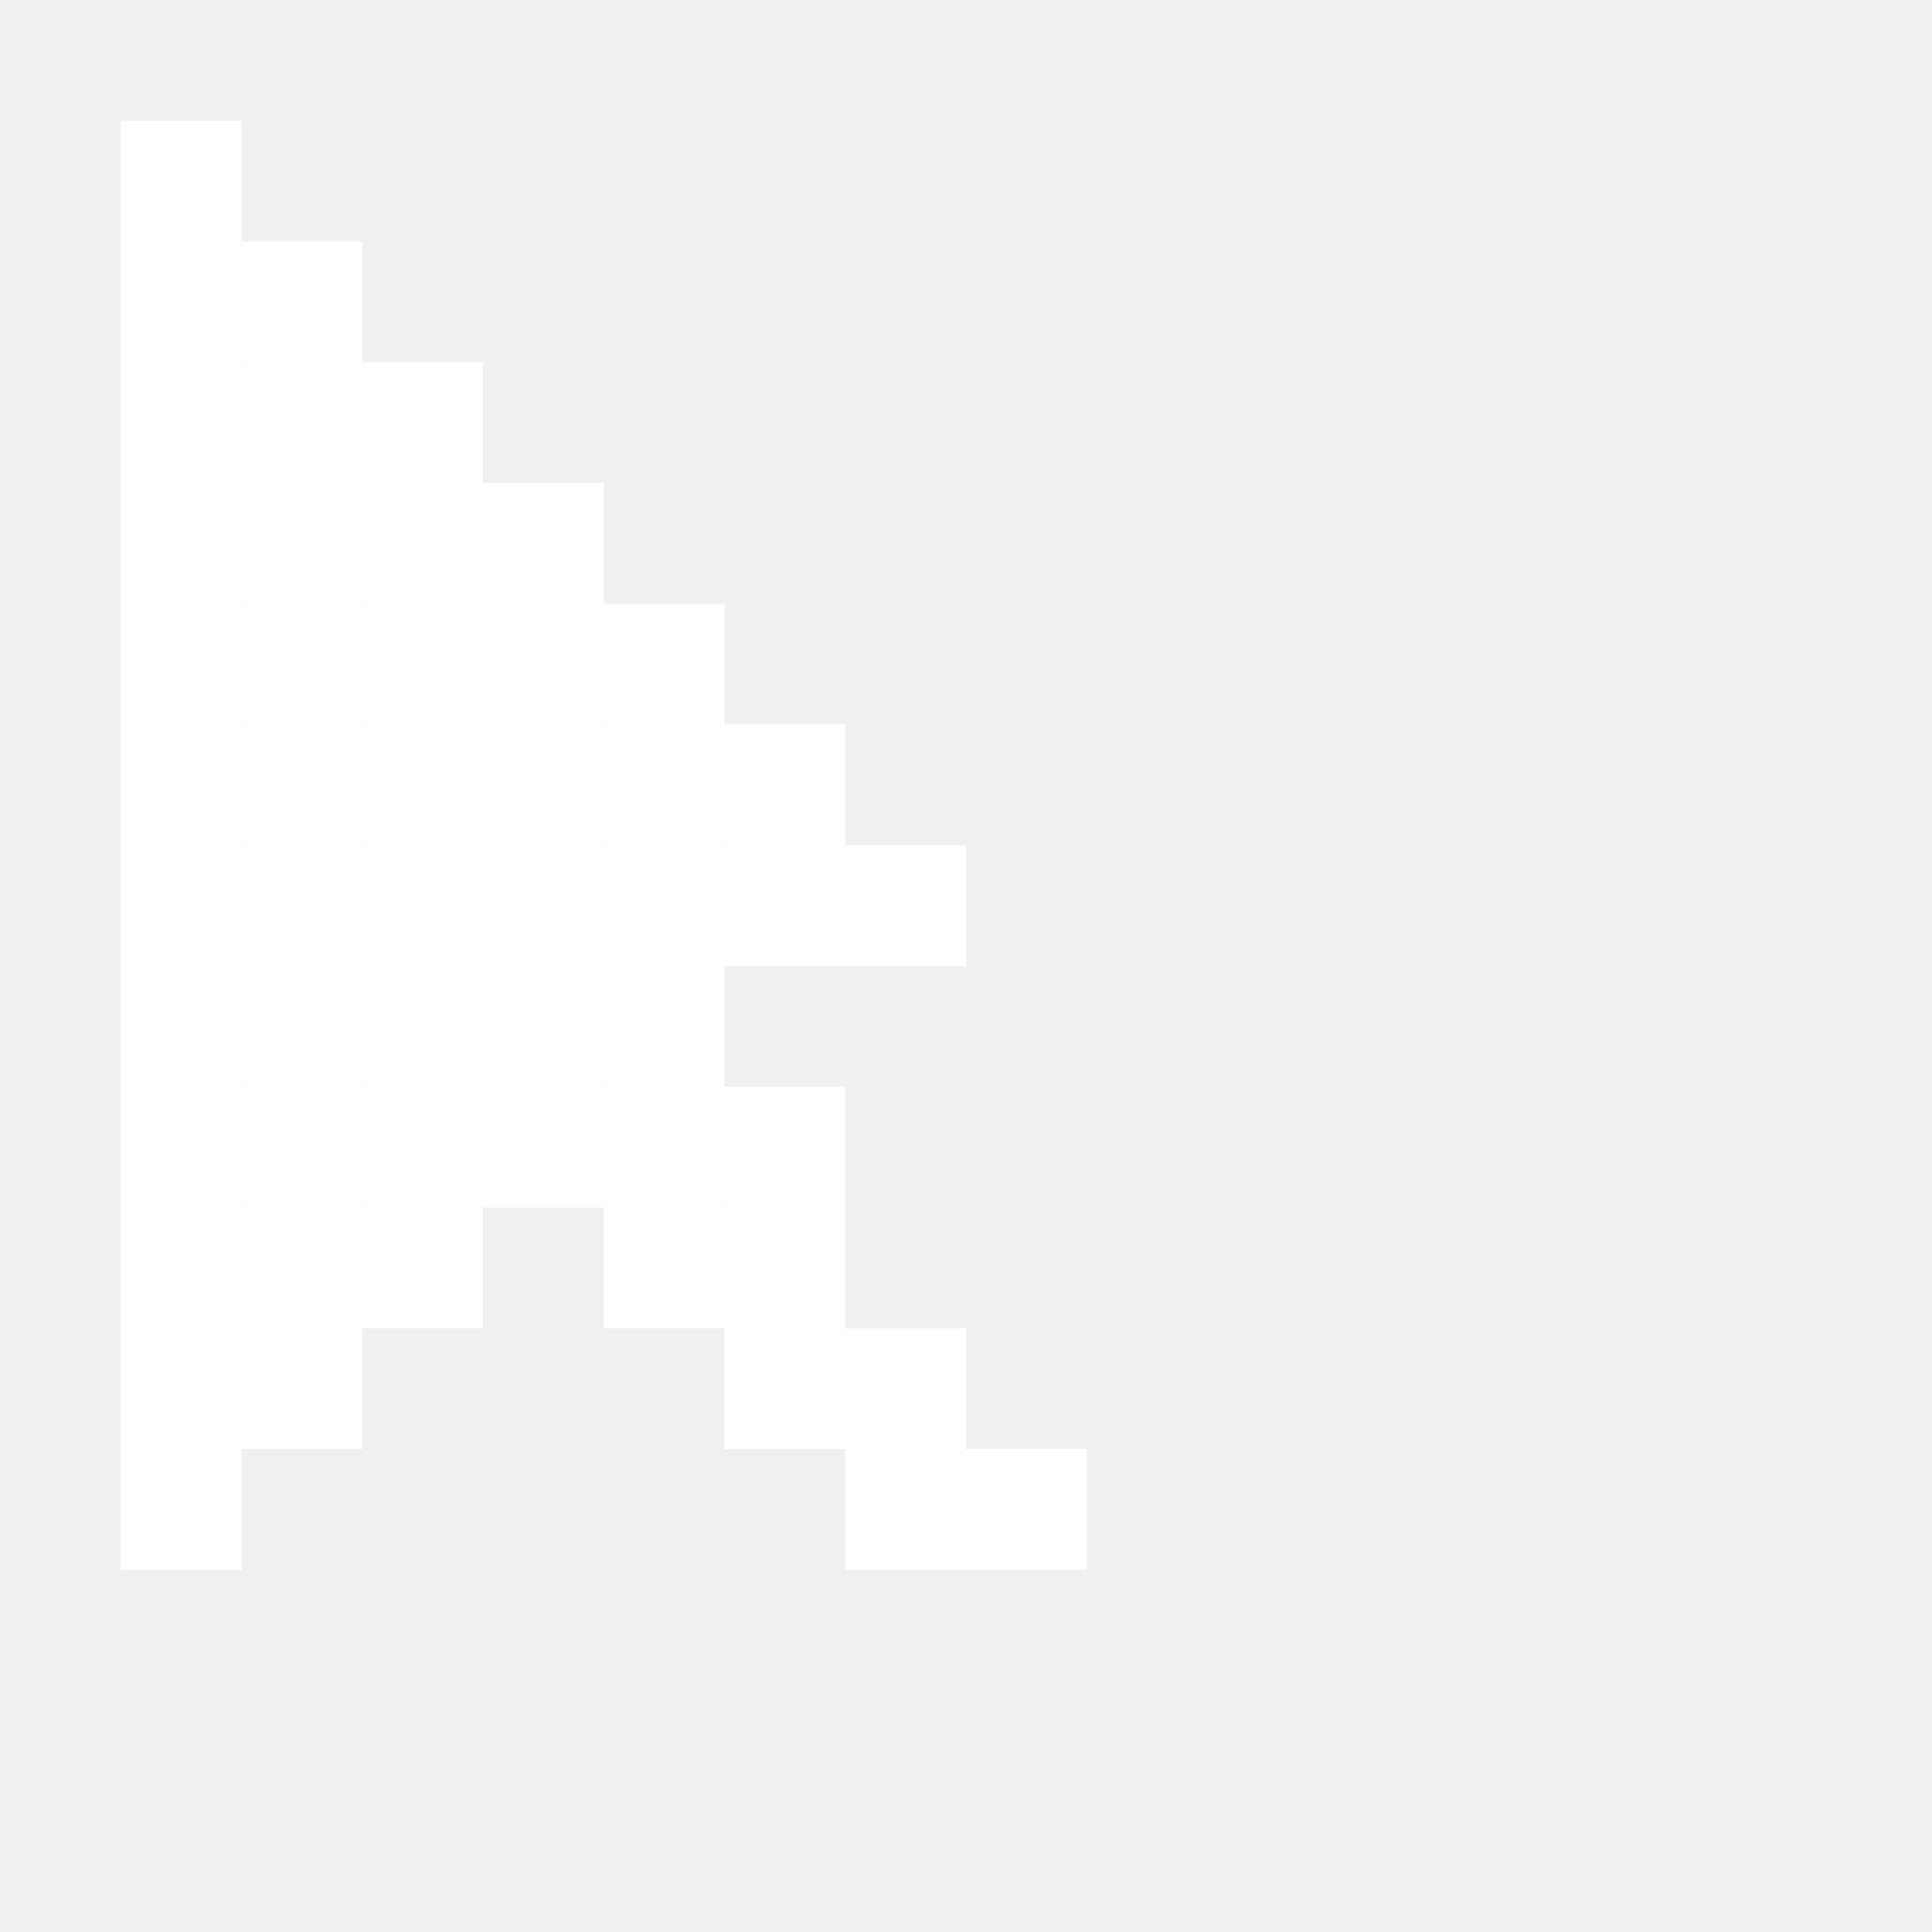
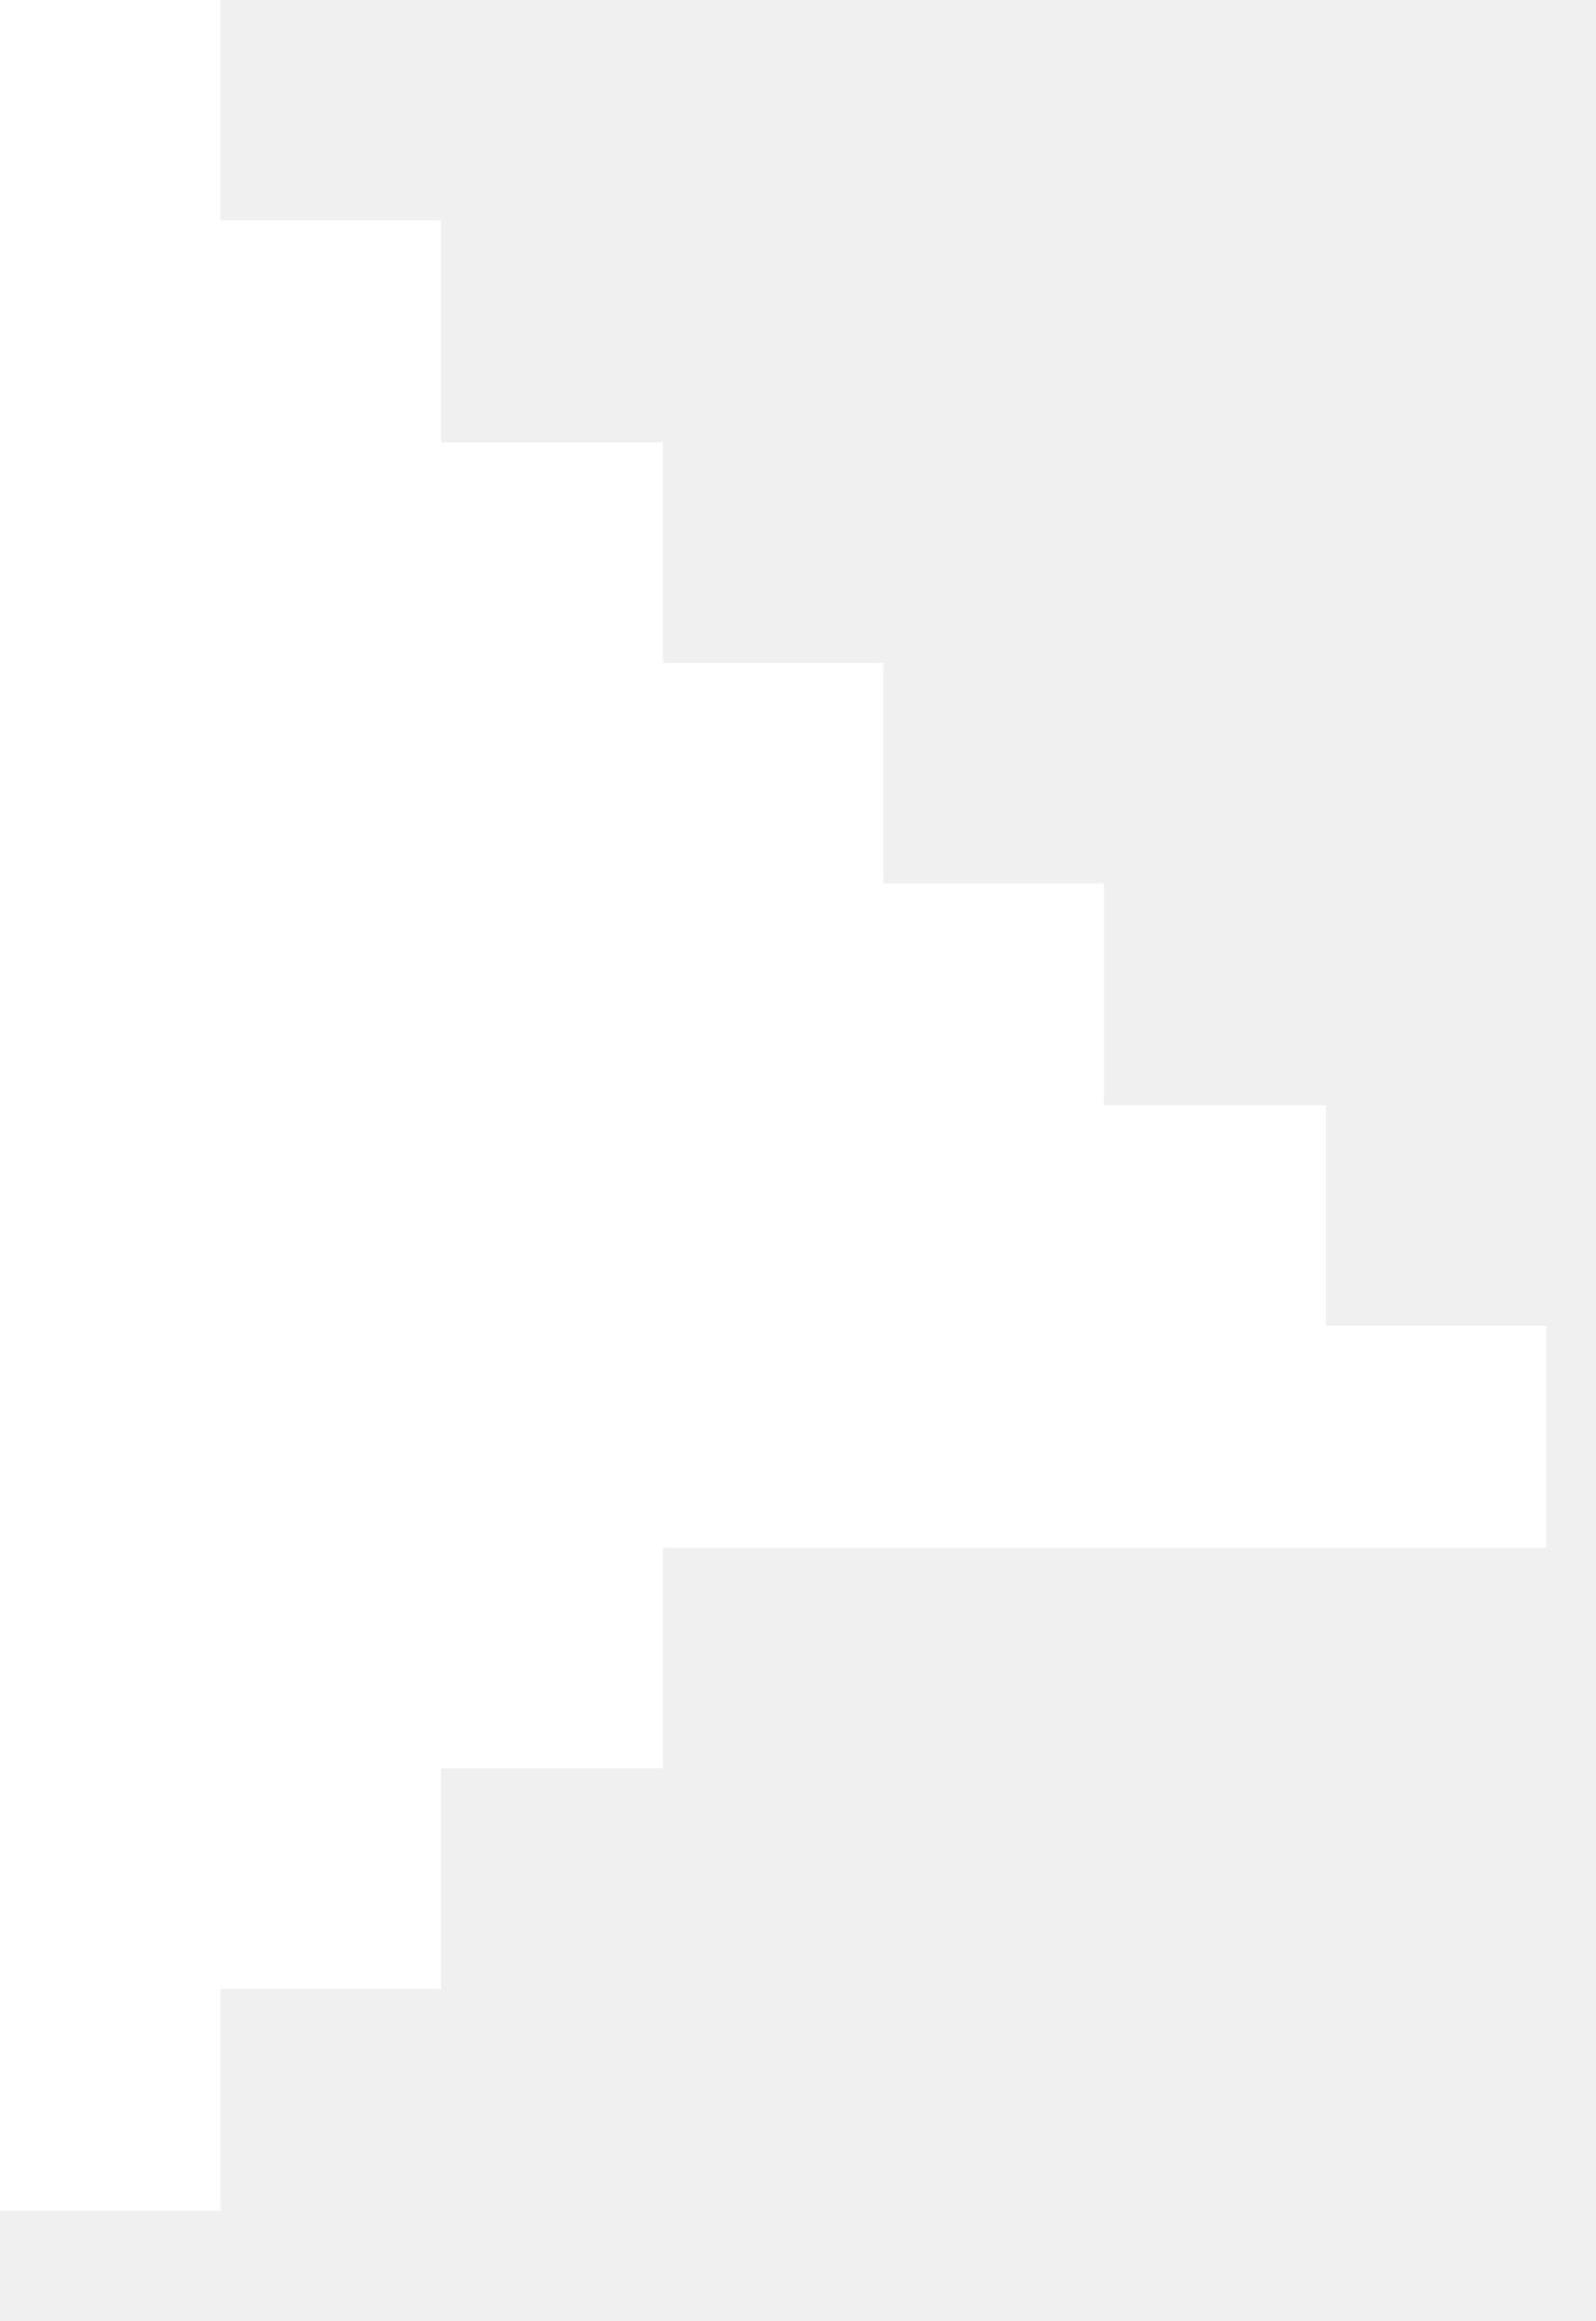
- <svg xmlns="http://www.w3.org/2000/svg" width="32" height="32" viewBox="0 0 32 32">
-   <rect x="2" y="2" width="2" height="2" fill="#FFF" />
-   <rect x="2" y="4" width="2" height="2" fill="#FFF" />
-   <rect x="4" y="4" width="2" height="2" fill="#FFF" />
-   <rect x="2" y="6" width="2" height="2" fill="#FFF" />
-   <rect x="4" y="6" width="2" height="2" fill="#FFF" />
-   <rect x="6" y="6" width="2" height="2" fill="#FFF" />
-   <rect x="2" y="8" width="2" height="2" fill="#FFF" />
-   <rect x="4" y="8" width="2" height="2" fill="#FFF" />
-   <rect x="6" y="8" width="2" height="2" fill="#FFF" />
-   <rect x="8" y="8" width="2" height="2" fill="#FFF" />
-   <rect x="2" y="10" width="2" height="2" fill="#FFF" />
-   <rect x="4" y="10" width="2" height="2" fill="#FFF" />
-   <rect x="6" y="10" width="2" height="2" fill="#FFF" />
-   <rect x="8" y="10" width="2" height="2" fill="#FFF" />
-   <rect x="10" y="10" width="2" height="2" fill="#FFF" />
-   <rect x="2" y="12" width="2" height="2" fill="#FFF" />
-   <rect x="4" y="12" width="2" height="2" fill="#FFF" />
-   <rect x="6" y="12" width="2" height="2" fill="#FFF" />
-   <rect x="8" y="12" width="2" height="2" fill="#FFF" />
-   <rect x="10" y="12" width="2" height="2" fill="#FFF" />
-   <rect x="12" y="12" width="2" height="2" fill="#FFF" />
-   <rect x="2" y="14" width="2" height="2" fill="#FFF" />
-   <rect x="4" y="14" width="2" height="2" fill="#FFF" />
-   <rect x="6" y="14" width="2" height="2" fill="#FFF" />
-   <rect x="8" y="14" width="2" height="2" fill="#FFF" />
-   <rect x="10" y="14" width="2" height="2" fill="#FFF" />
-   <rect x="12" y="14" width="2" height="2" fill="#FFF" />
-   <rect x="14" y="14" width="2" height="2" fill="#FFF" />
-   <rect x="2" y="16" width="2" height="2" fill="#FFF" />
-   <rect x="4" y="16" width="2" height="2" fill="#FFF" />
-   <rect x="6" y="16" width="2" height="2" fill="#FFF" />
-   <rect x="8" y="16" width="2" height="2" fill="#FFF" />
-   <rect x="10" y="16" width="2" height="2" fill="#FFF" />
-   <rect x="2" y="18" width="2" height="2" fill="#FFF" />
-   <rect x="4" y="18" width="2" height="2" fill="#FFF" />
-   <rect x="6" y="18" width="2" height="2" fill="#FFF" />
-   <rect x="8" y="18" width="2" height="2" fill="#FFF" />
-   <rect x="10" y="18" width="2" height="2" fill="#FFF" />
-   <rect x="12" y="18" width="2" height="2" fill="#FFF" />
-   <rect x="2" y="20" width="2" height="2" fill="#FFF" />
-   <rect x="4" y="20" width="2" height="2" fill="#FFF" />
-   <rect x="6" y="20" width="2" height="2" fill="#FFF" />
-   <rect x="10" y="20" width="2" height="2" fill="#FFF" />
-   <rect x="12" y="20" width="2" height="2" fill="#FFF" />
-   <rect x="2" y="22" width="2" height="2" fill="#FFF" />
-   <rect x="4" y="22" width="2" height="2" fill="#FFF" />
-   <rect x="12" y="22" width="2" height="2" fill="#FFF" />
-   <rect x="14" y="22" width="2" height="2" fill="#FFF" />
-   <rect x="2" y="24" width="2" height="2" fill="#FFF" />
-   <rect x="14" y="24" width="2" height="2" fill="#FFF" />
-   <rect x="16" y="24" width="2" height="2" fill="#FFF" />
+ <svg xmlns="http://www.w3.org/2000/svg" width="11" height="16" viewBox="0 0 11 16" fill="none">
+   <path d="M1.52 13.71H3.04V12.19H4.57V10.67H10.66V9.14H9.14V7.62H7.61V6.09H6.09V4.57H4.57V3.05H3.04V1.52H1.52V0H0V15.24H1.52V13.71Z" fill="white" />
</svg>
